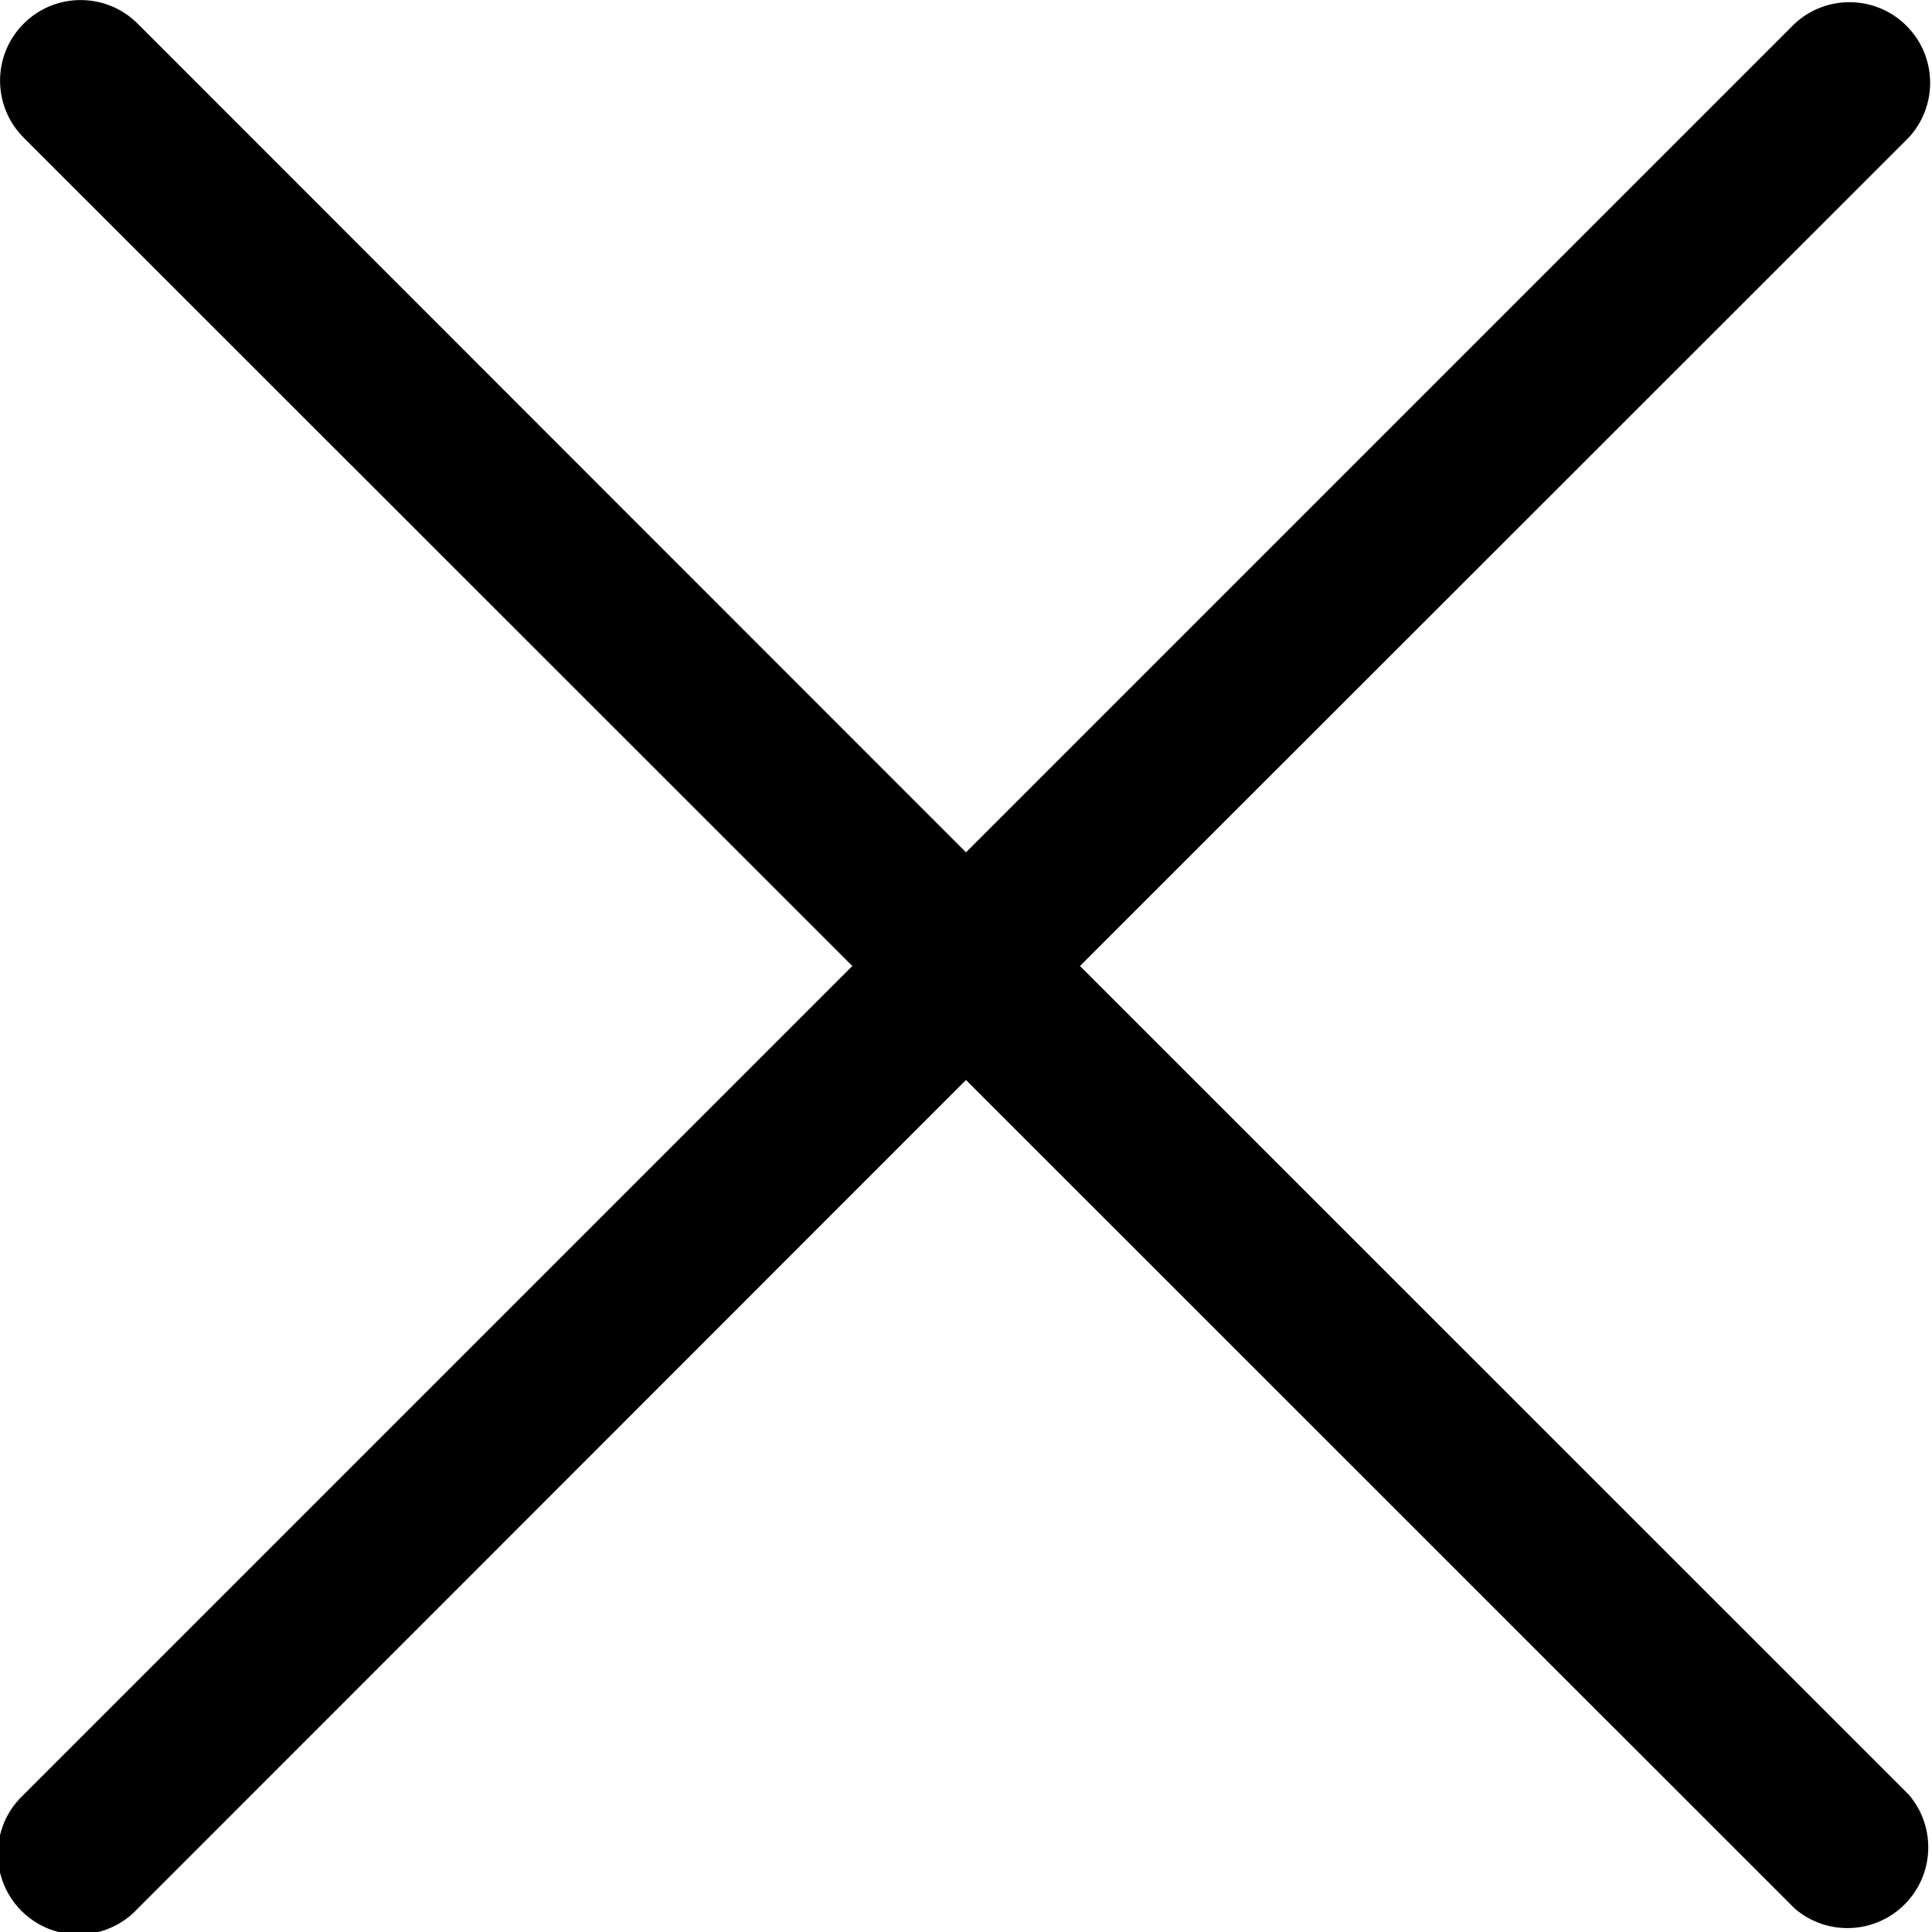
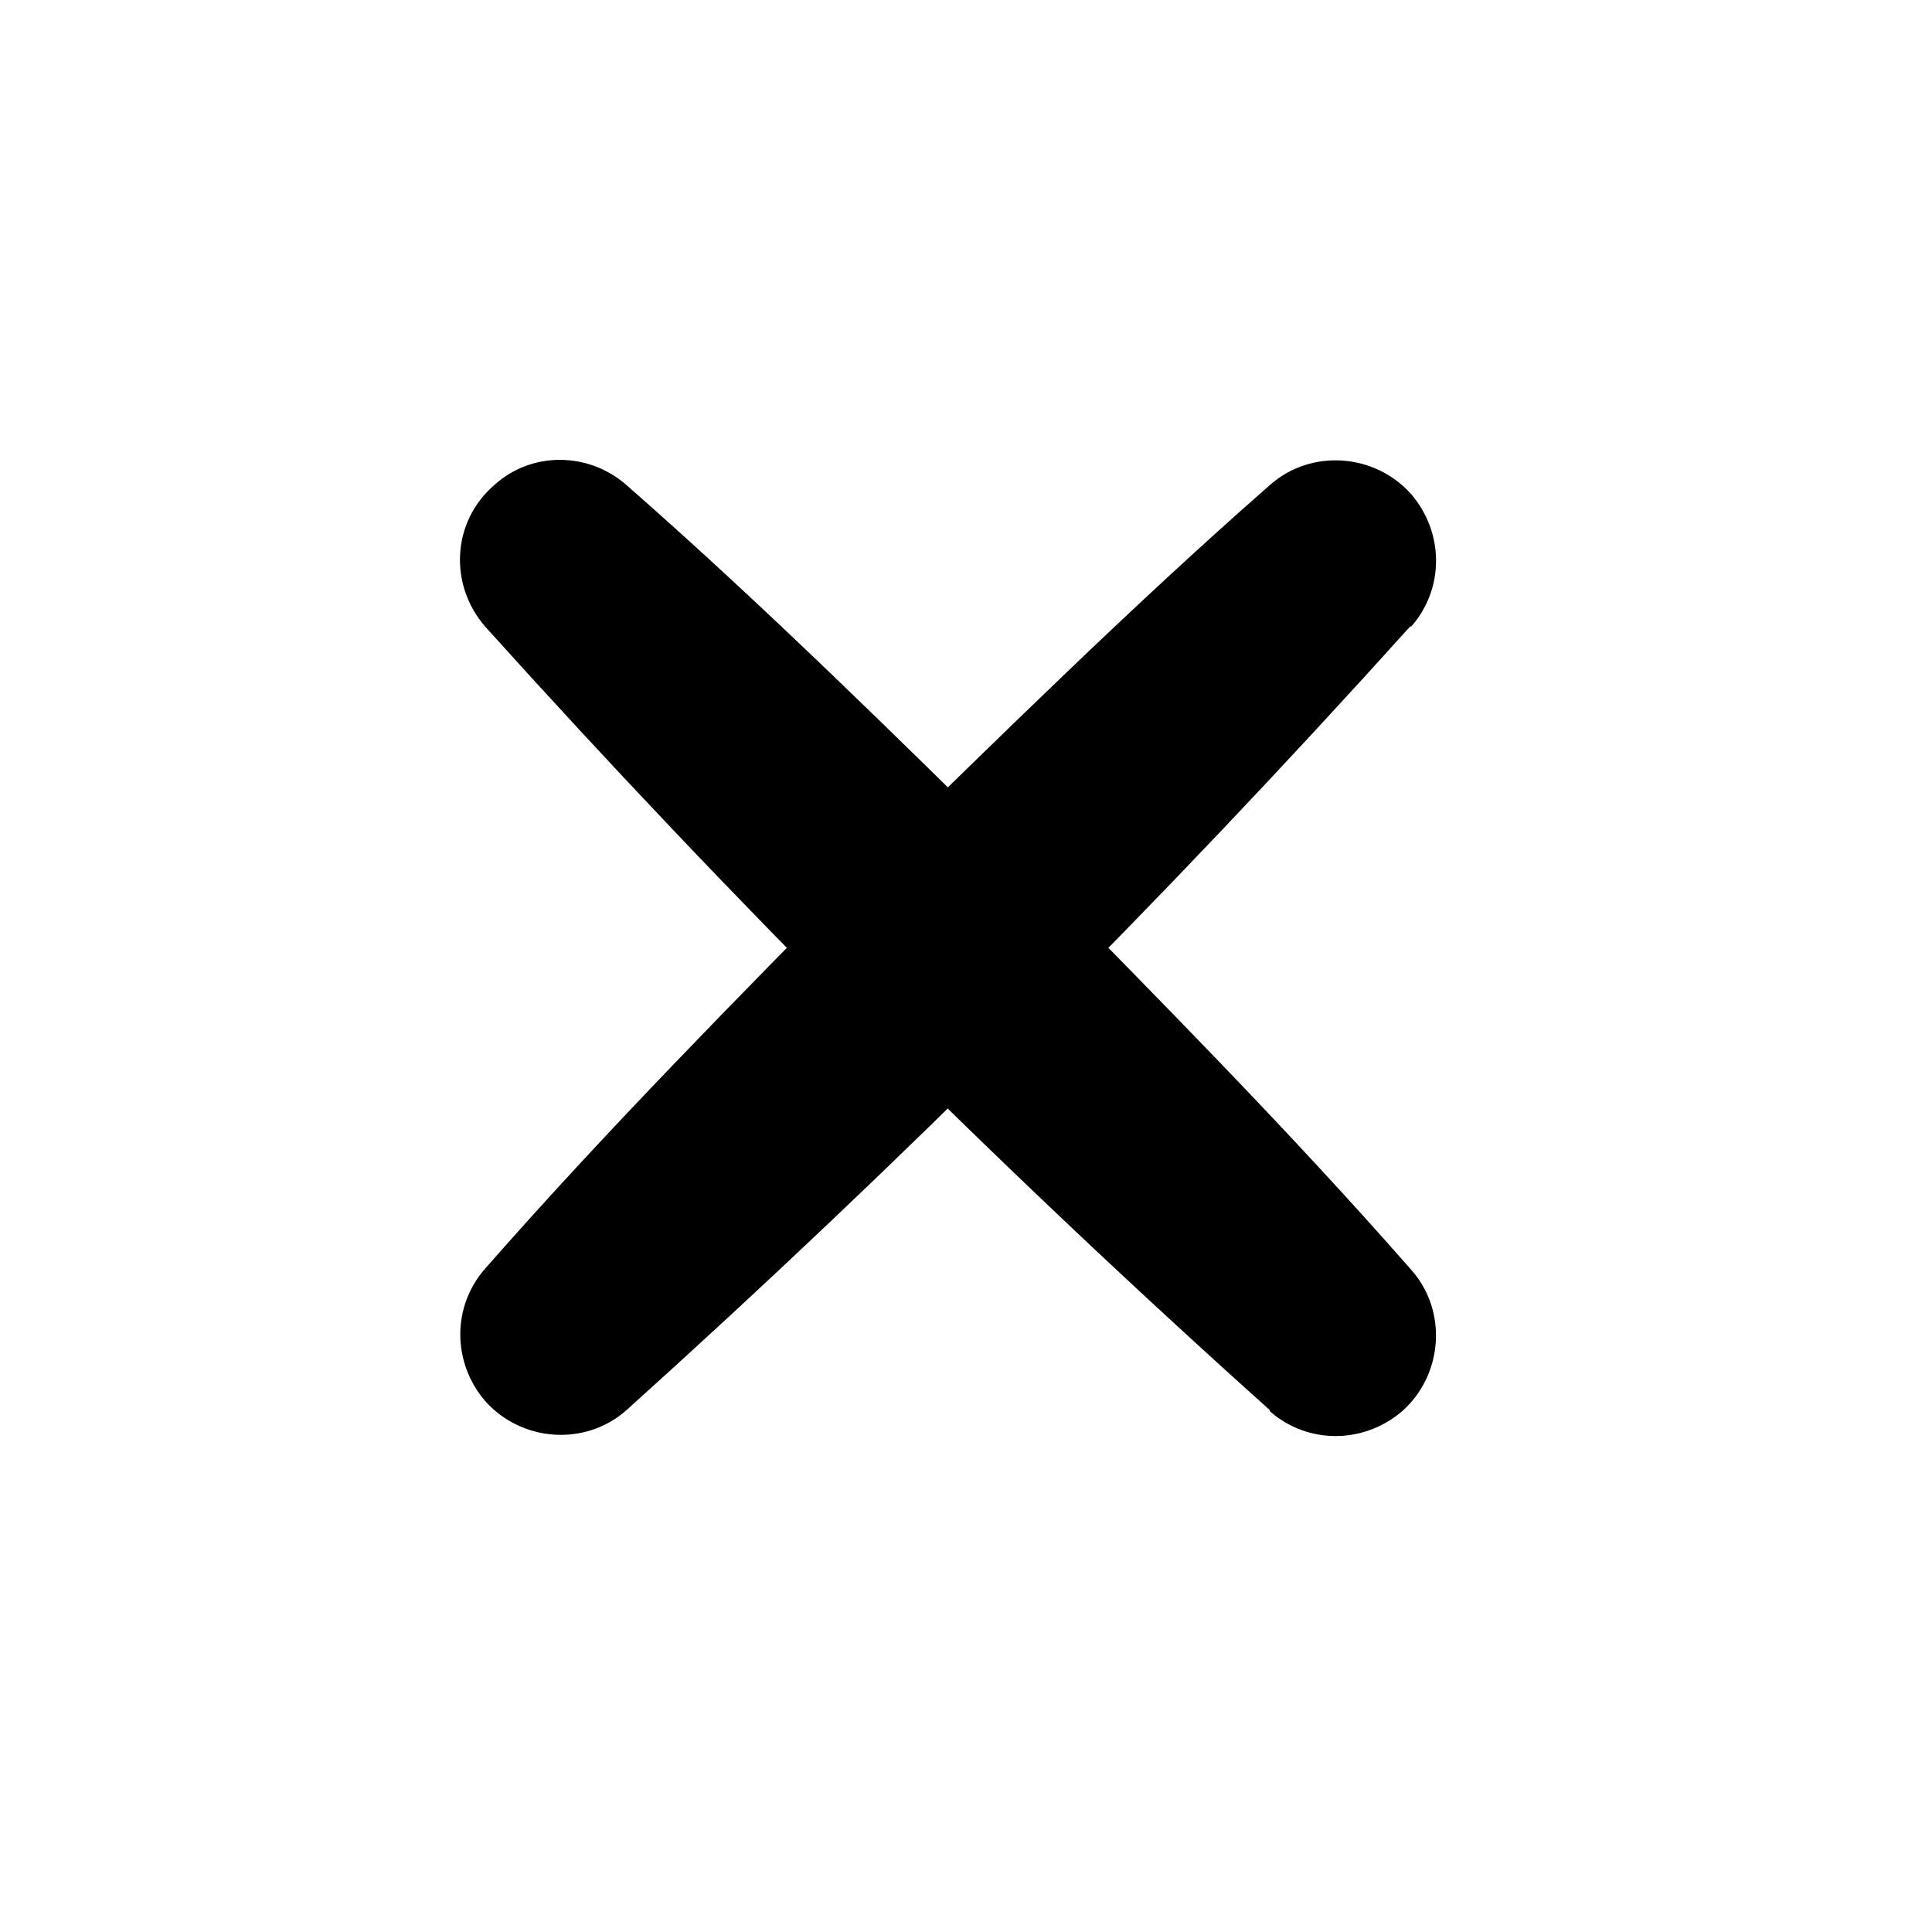
- <svg xmlns="http://www.w3.org/2000/svg" fill="none" viewBox="0 0 12 12">
-   <path fill="currentColor" d="M.147.855A.5.5 0 0 1 .855.147L6 5.294 11.147.147a.501.501 0 0 1 .708.708L6.708 6l5.147 5.146a.502.502 0 0 1-.708.708L6 6.708.855 11.855a.501.501 0 1 1-.708-.708L5.294 6 .147.855Z" />
+ <svg xmlns="http://www.w3.org/2000/svg" viewBox="0 0 105 105" fill="none">
+   <path d="M76.636 34.05C63.185 48.989 48.99 63.185 34.05 76.636C31.819 78.62 28.348 78.372 26.364 76.14C24.566 74.033 24.566 70.995 26.364 68.95C32.997 61.387 40.063 54.258 47.13 47.068C54.321 40.063 61.449 32.996 69.012 26.364C71.243 24.38 74.715 24.628 76.698 26.86C78.496 28.967 78.496 32.005 76.698 34.05H76.636Z" fill="currentColor" />
+   <path d="M69.012 76.636C54.011 63.185 39.815 48.989 26.364 34.05C24.38 31.757 24.566 28.347 26.86 26.364C28.905 24.504 32.005 24.566 34.05 26.364C41.613 32.996 48.742 40.063 55.932 47.13C62.999 54.321 70.066 61.449 76.698 69.012C78.682 71.243 78.434 74.715 76.202 76.698C74.095 78.496 71.057 78.496 69.012 76.698V76.636Z" fill="currentColor" />
</svg>
